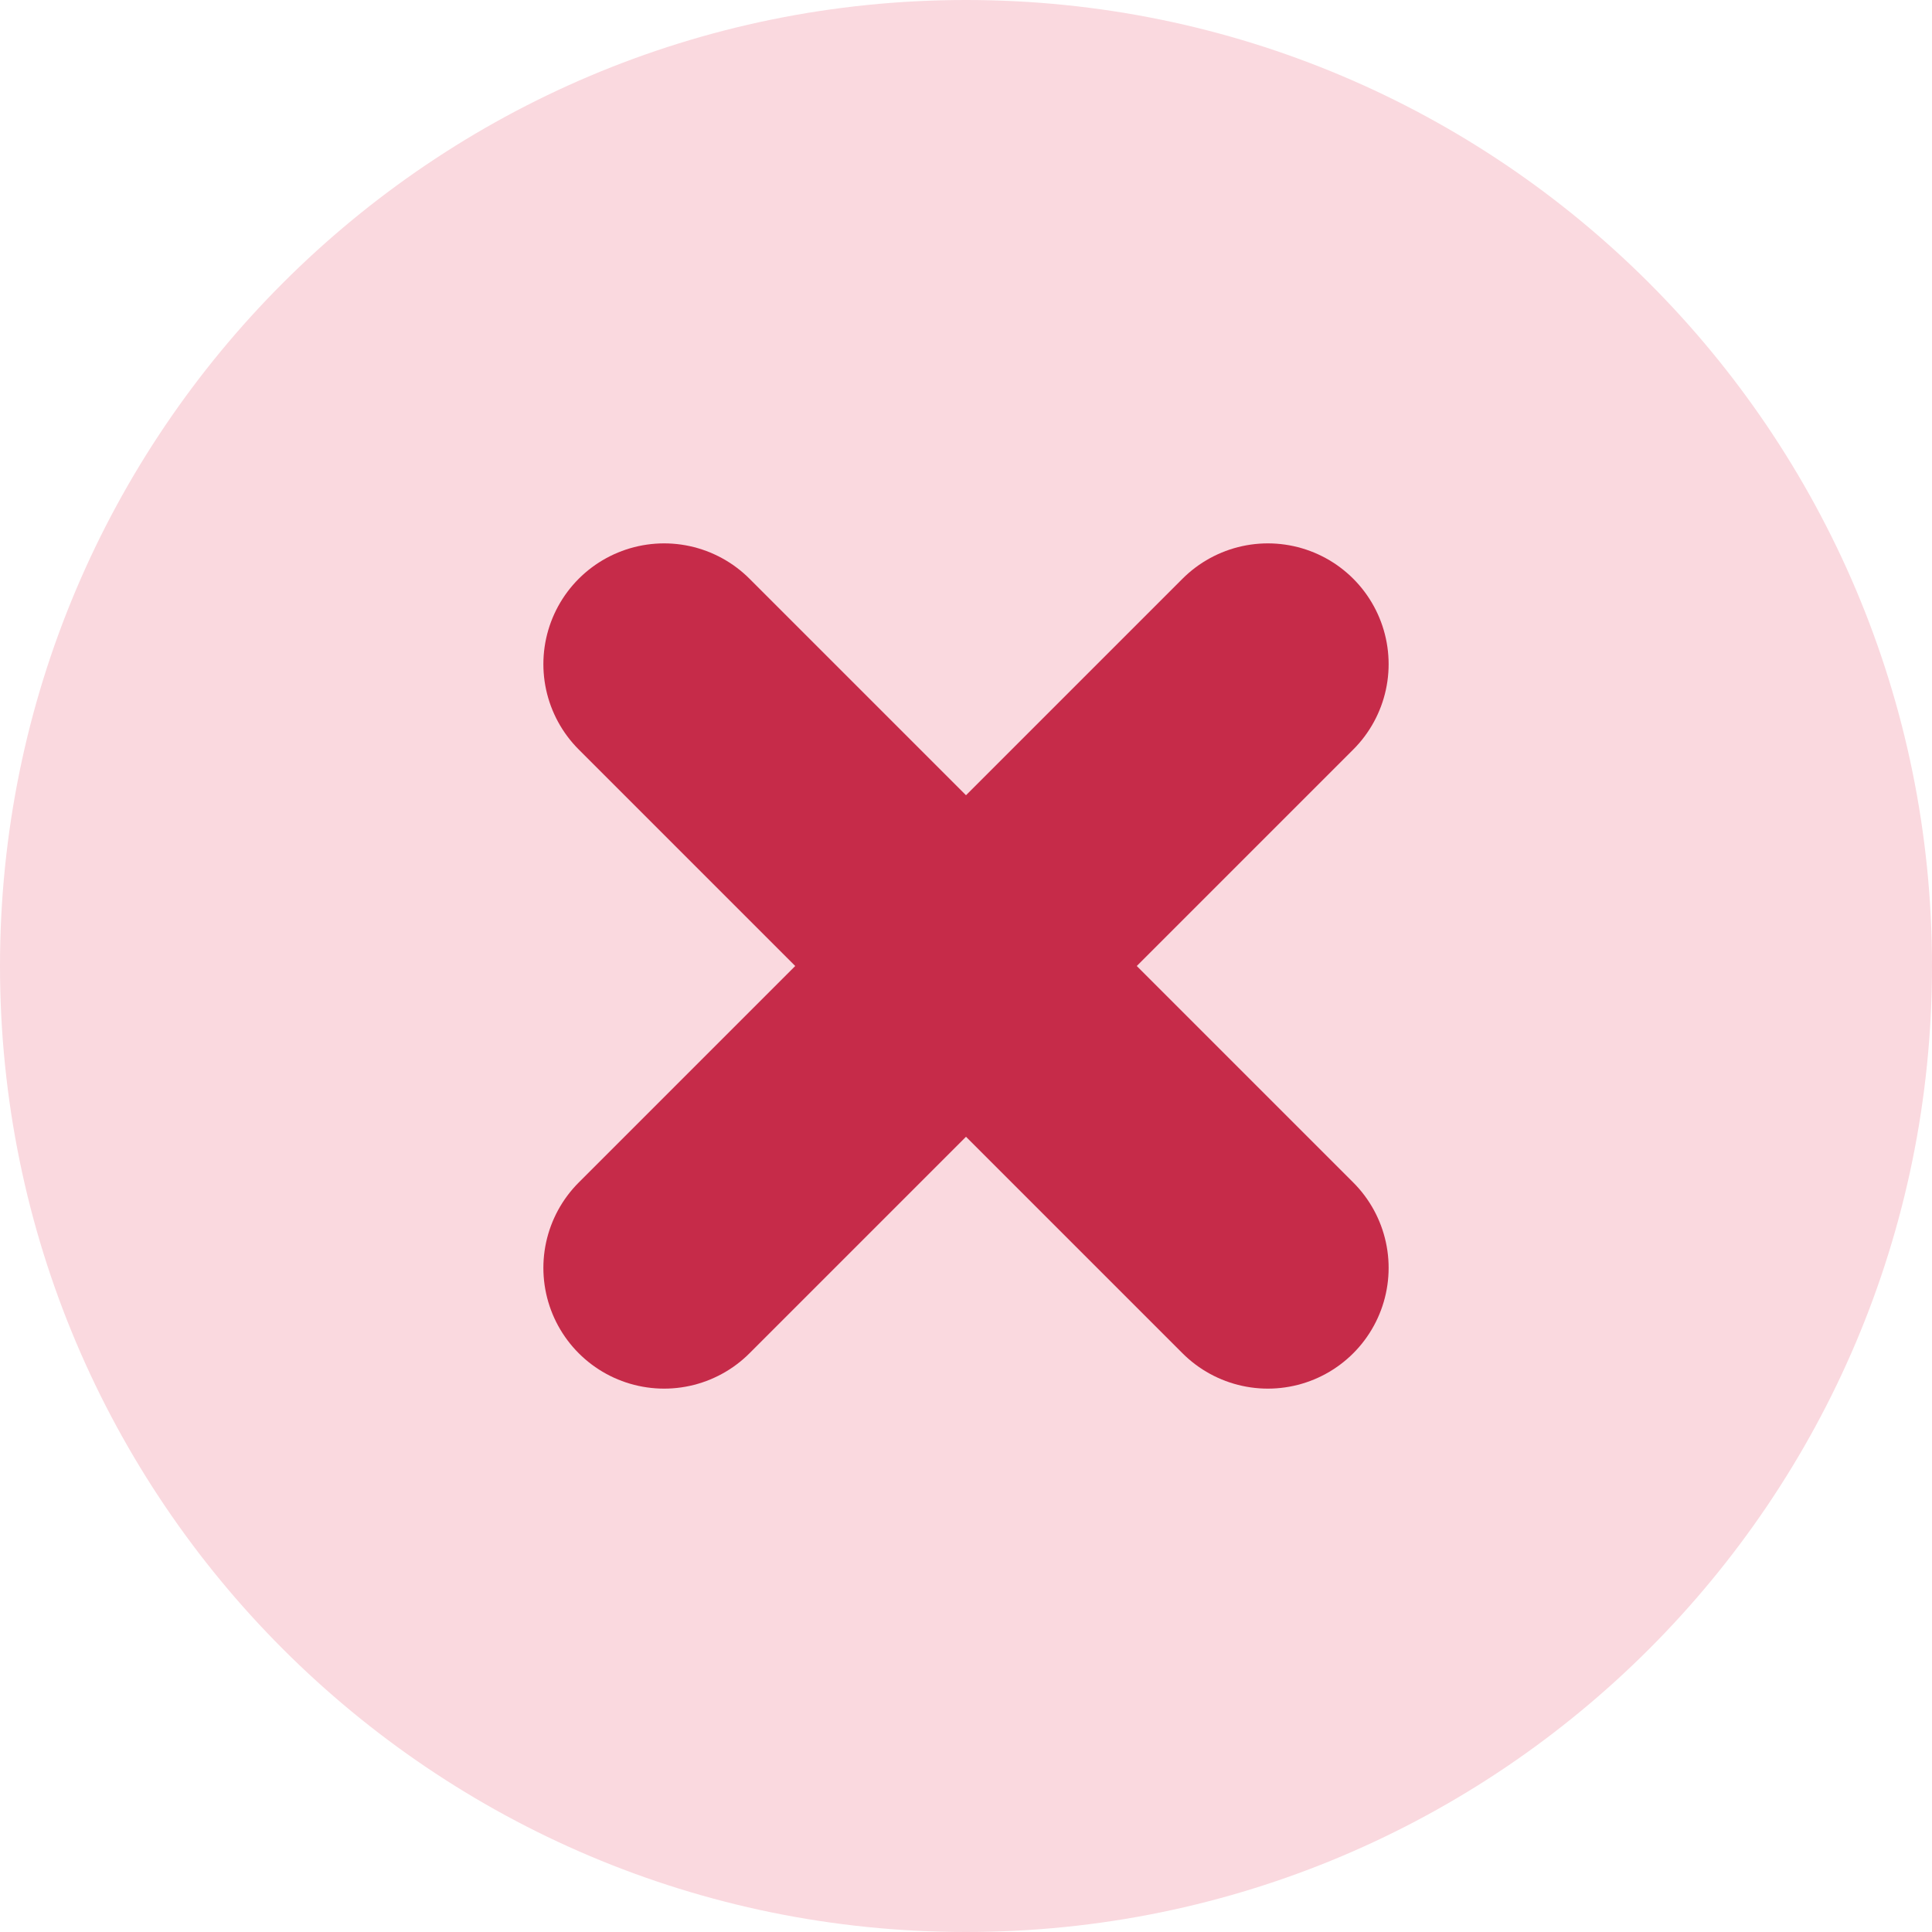
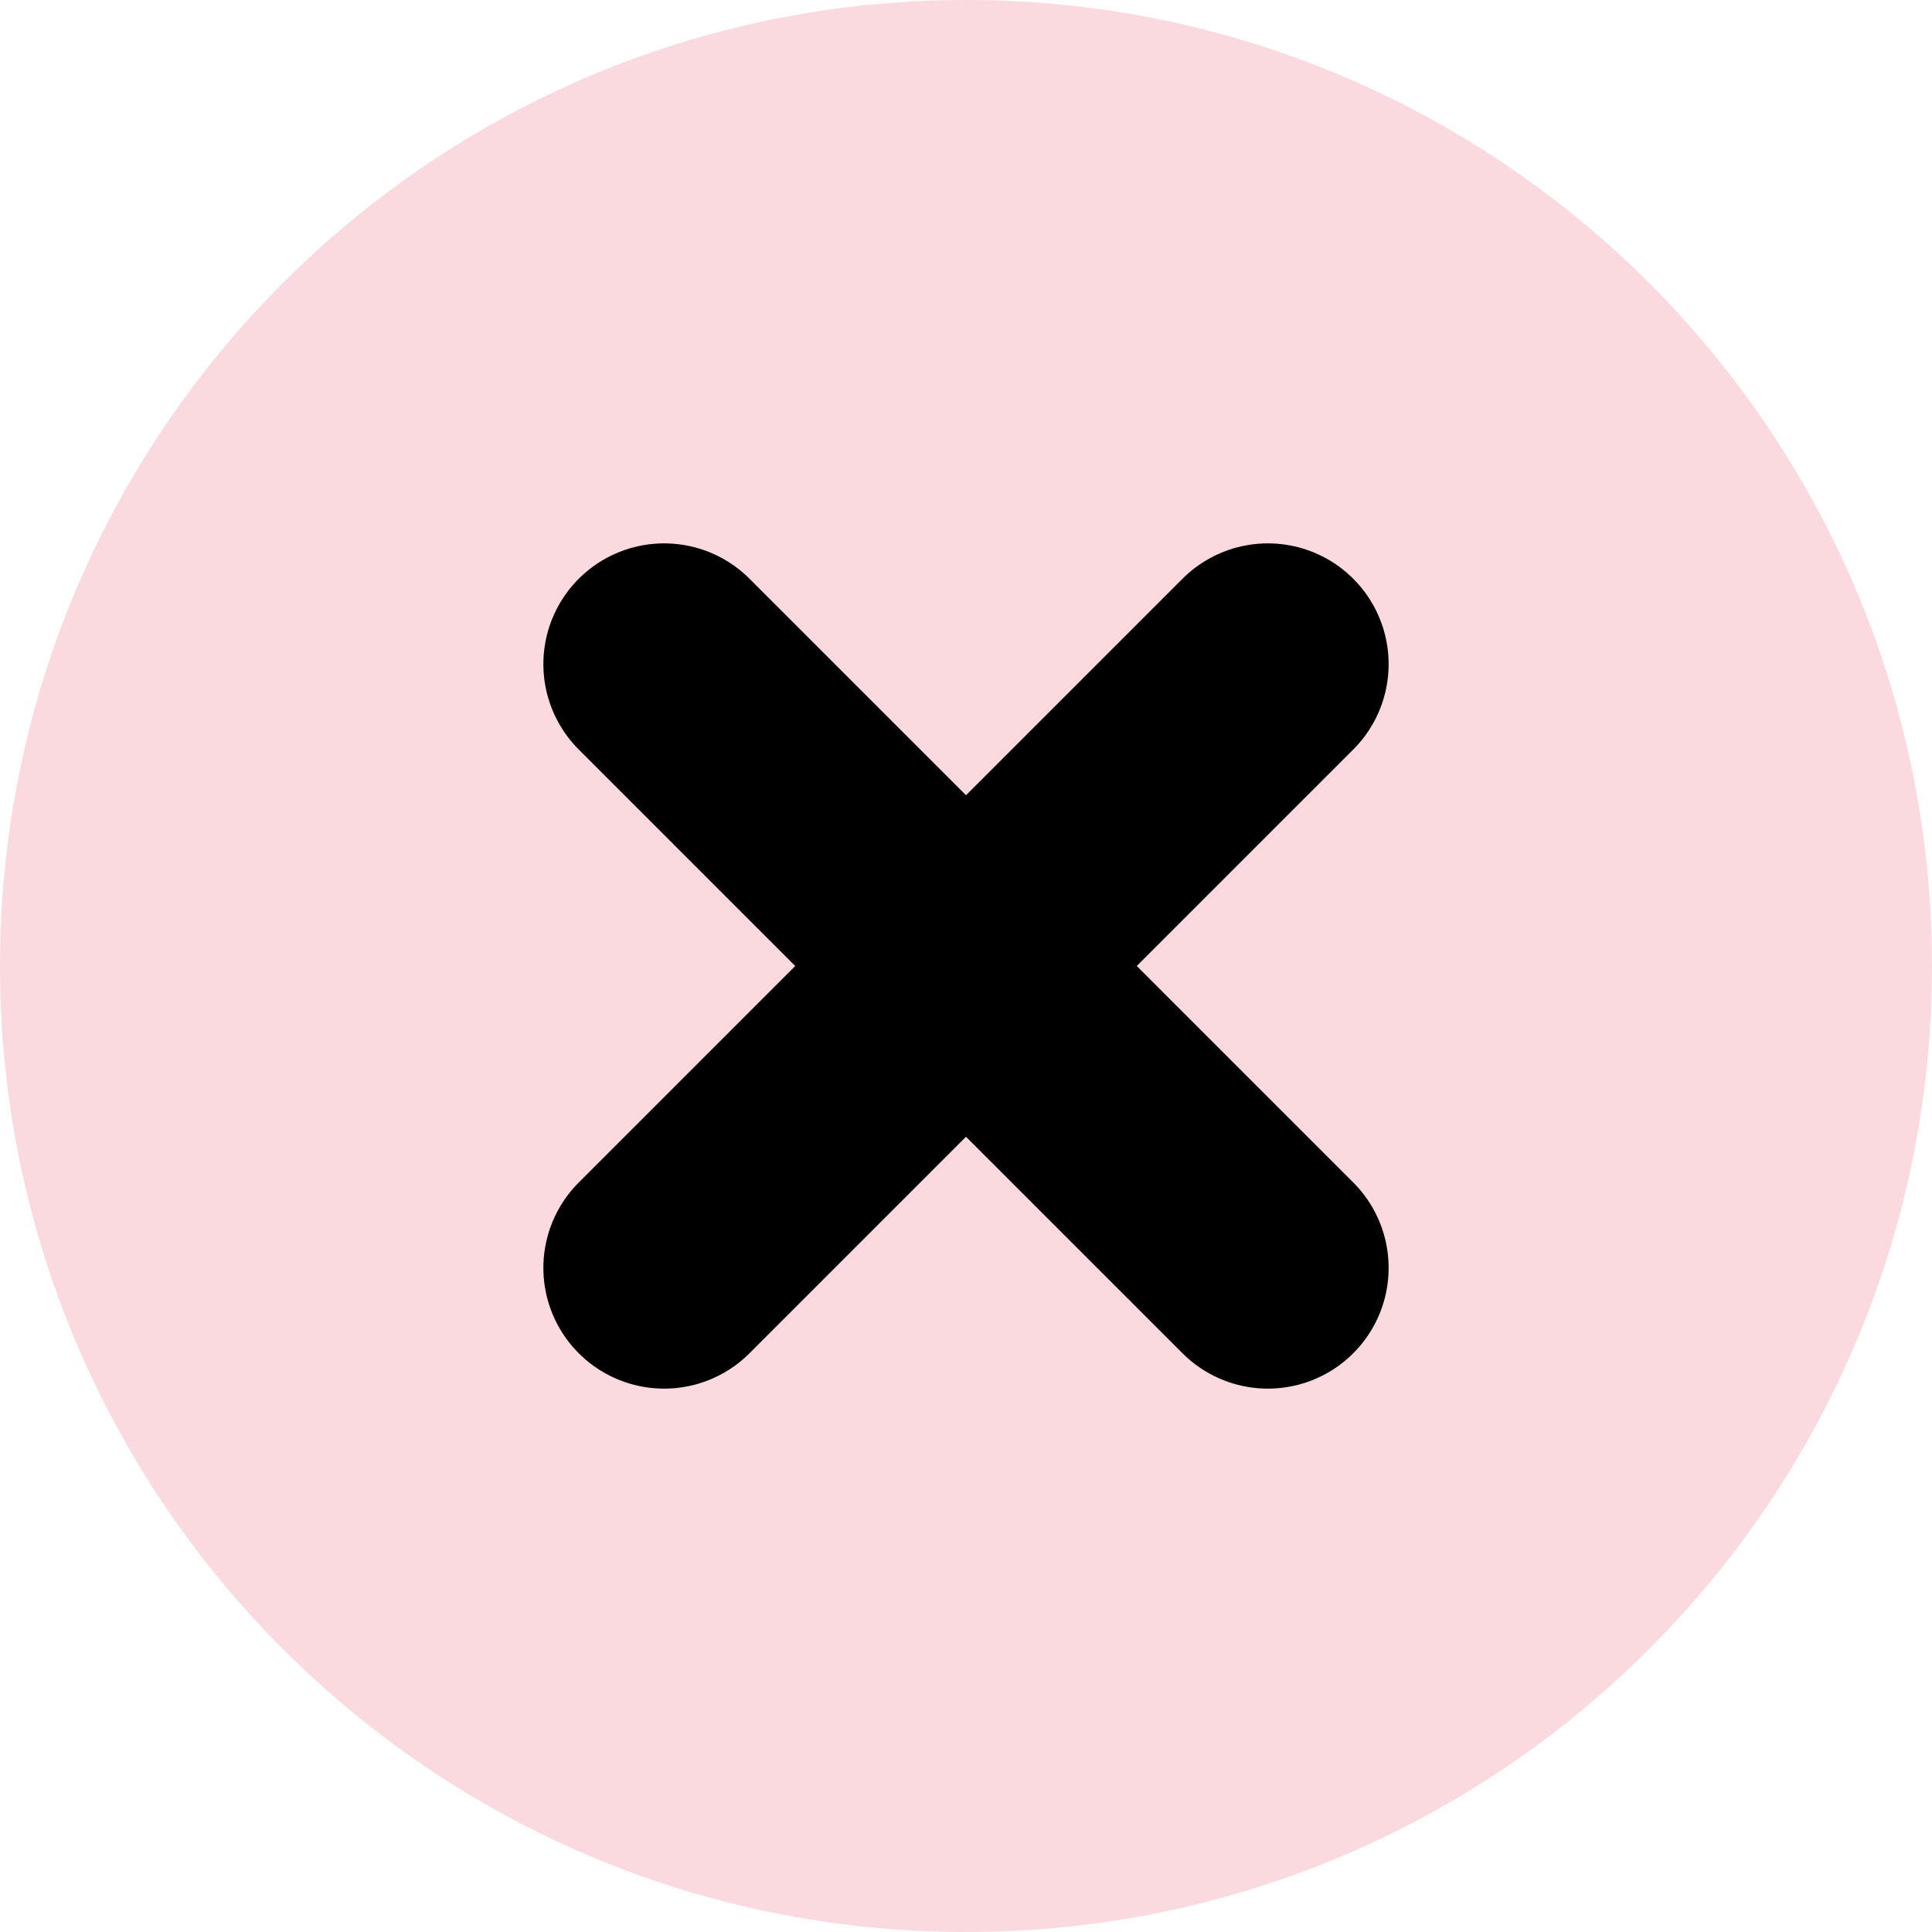
- <svg xmlns="http://www.w3.org/2000/svg" width="16" height="16" viewBox="0 0 16 16" fill="none">
-   <rect width="16" height="16" rx="8" fill="#FAD9DF" />
-   <path d="M10.5 5.5L8 8M5.5 5.5L8 8M8 8L5.5 10.5M8 8L10.5 10.5" stroke="#C62B49" stroke-width="2" stroke-linecap="round" stroke-linejoin="round" />
+ <svg xmlns="http://www.w3.org/2000/svg" viewBox="0 0 16 16" fill="none">
+   <rect width="16" height="16" rx="8" fill="#FAD9DF" class="icon-light" />
+   <path d="M10.5 5.5L8 8M5.5 5.5L8 8M8 8L5.5 10.5M8 8L10.5 10.5" stroke="currentColor" stroke-width="2" stroke-linecap="round" stroke-linejoin="round" class="icon-dark" />
</svg>
